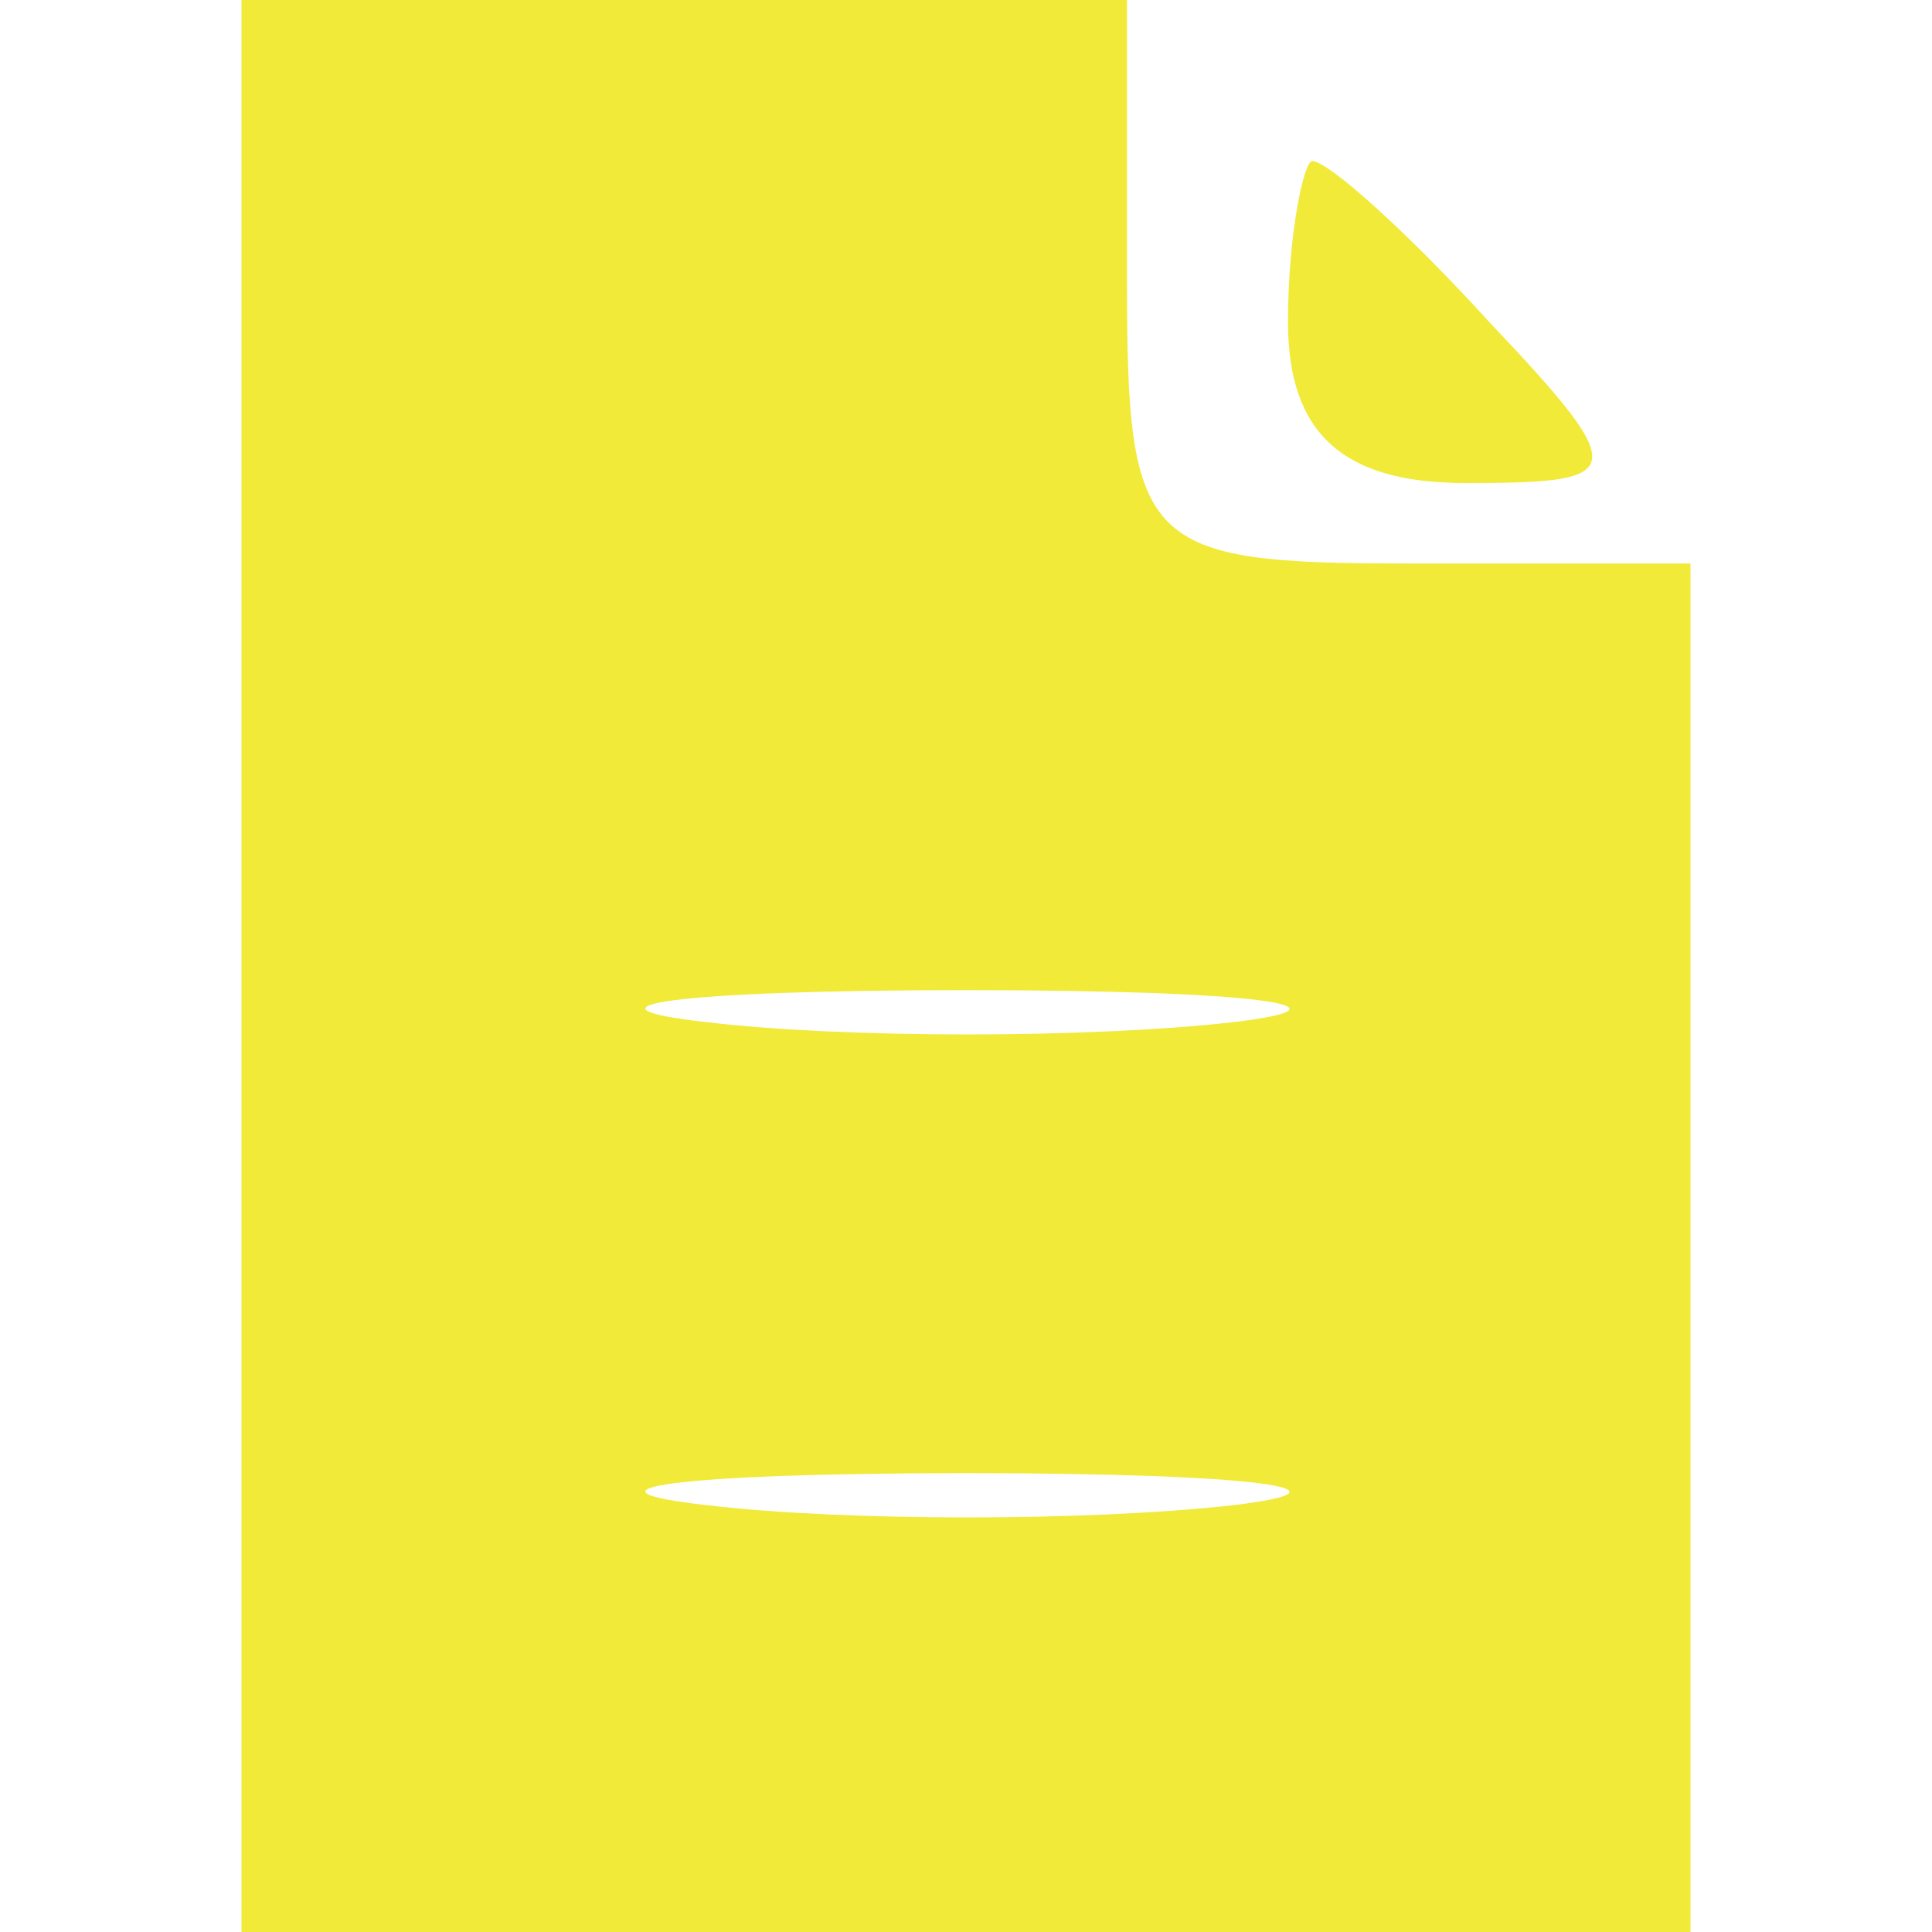
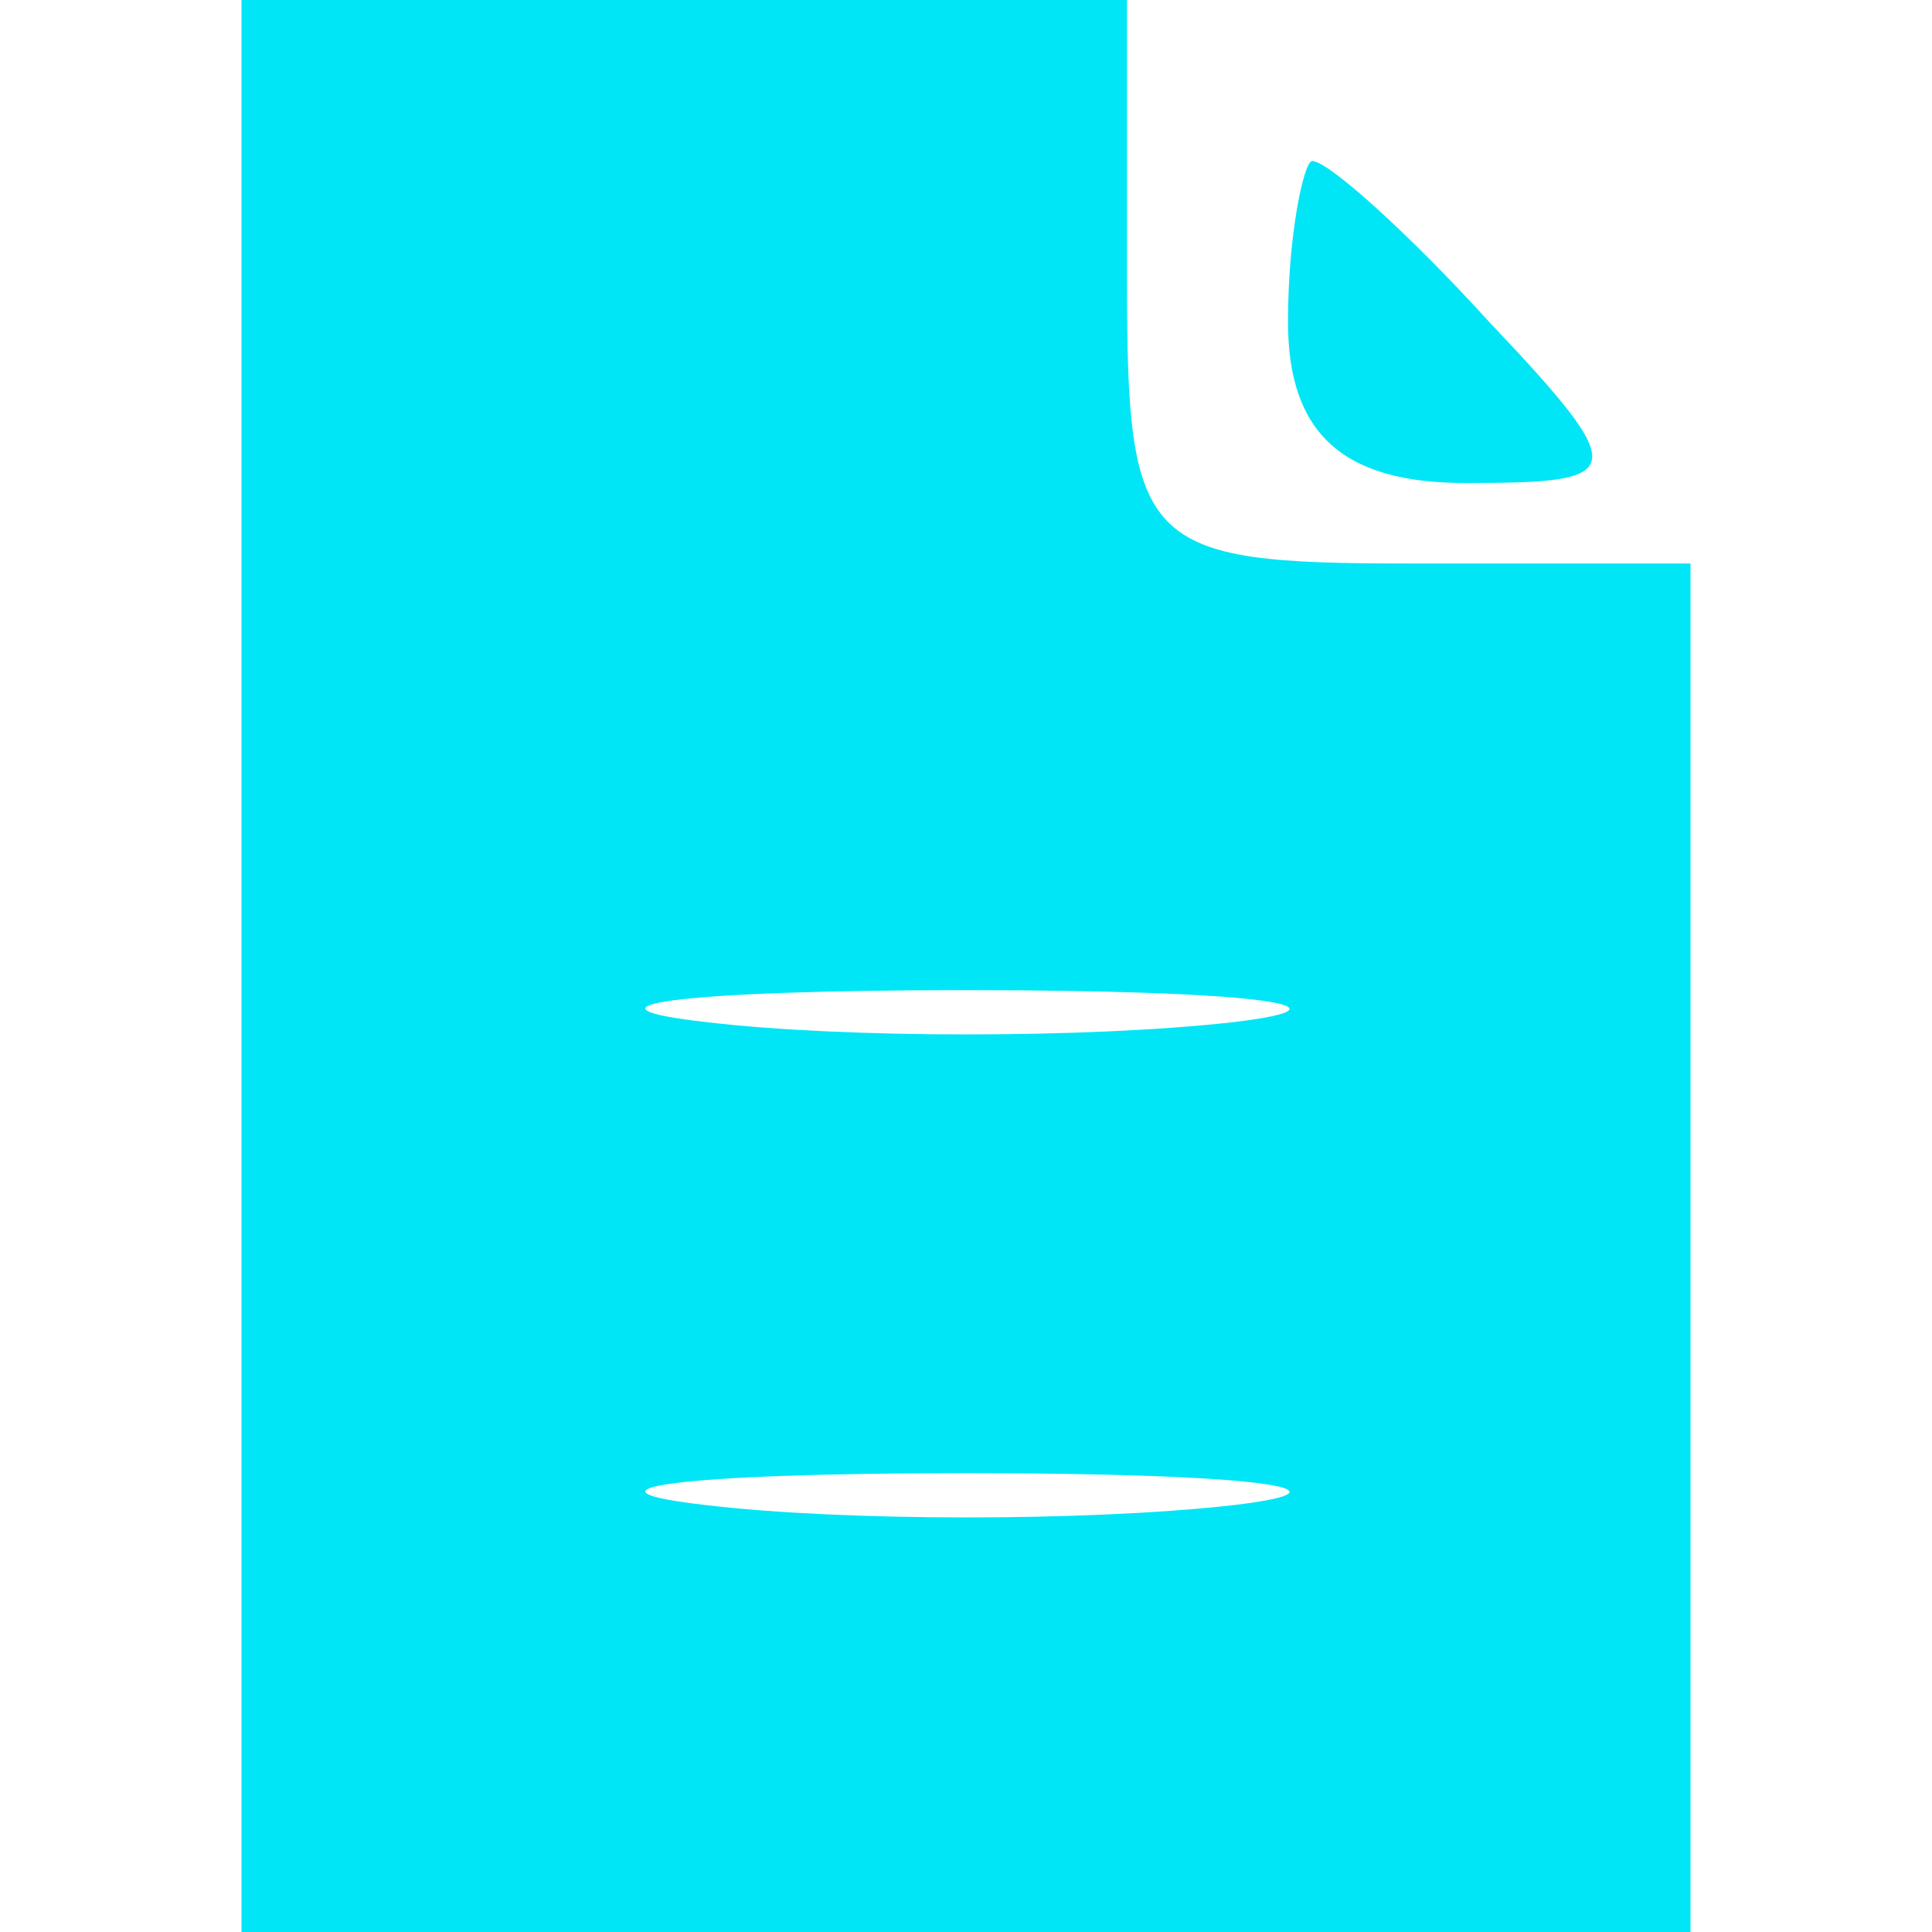
<svg xmlns="http://www.w3.org/2000/svg" version="1.0" width="24pt" height="24pt" viewBox="0 0 24 24" preserveAspectRatio="xMidYMid meet">
-   <g transform="translate(0,24) scale(0.1,-0.1)" fill="#f1ea39" stroke="none">
+   <g transform="translate(0,24) scale(0.1,-0.1)" fill="#00e6f6" stroke="none">
    <path d="M30 120 l0 -120 90 0 90 0 0 85 0 85 -35 0 c-33 0 -35 2 -35 35 l0 35 -55 0 -55 0 0 -120z m123 -7 c-18 -2 -48 -2 -65 0 -18 2 -4 4 32 4 36 0 50 -2 33 -4z m0 -60 c-18 -2 -48 -2 -65 0 -18 2 -4 4 32 4 36 0 50 -2 33 -4z" />
    <path d="M160 200 c0 -14 7 -20 22 -20 20 0 21 1 3 20 -10 11 -20 20 -22 20 -1 0 -3 -9 -3 -20z" />
  </g>
</svg>
